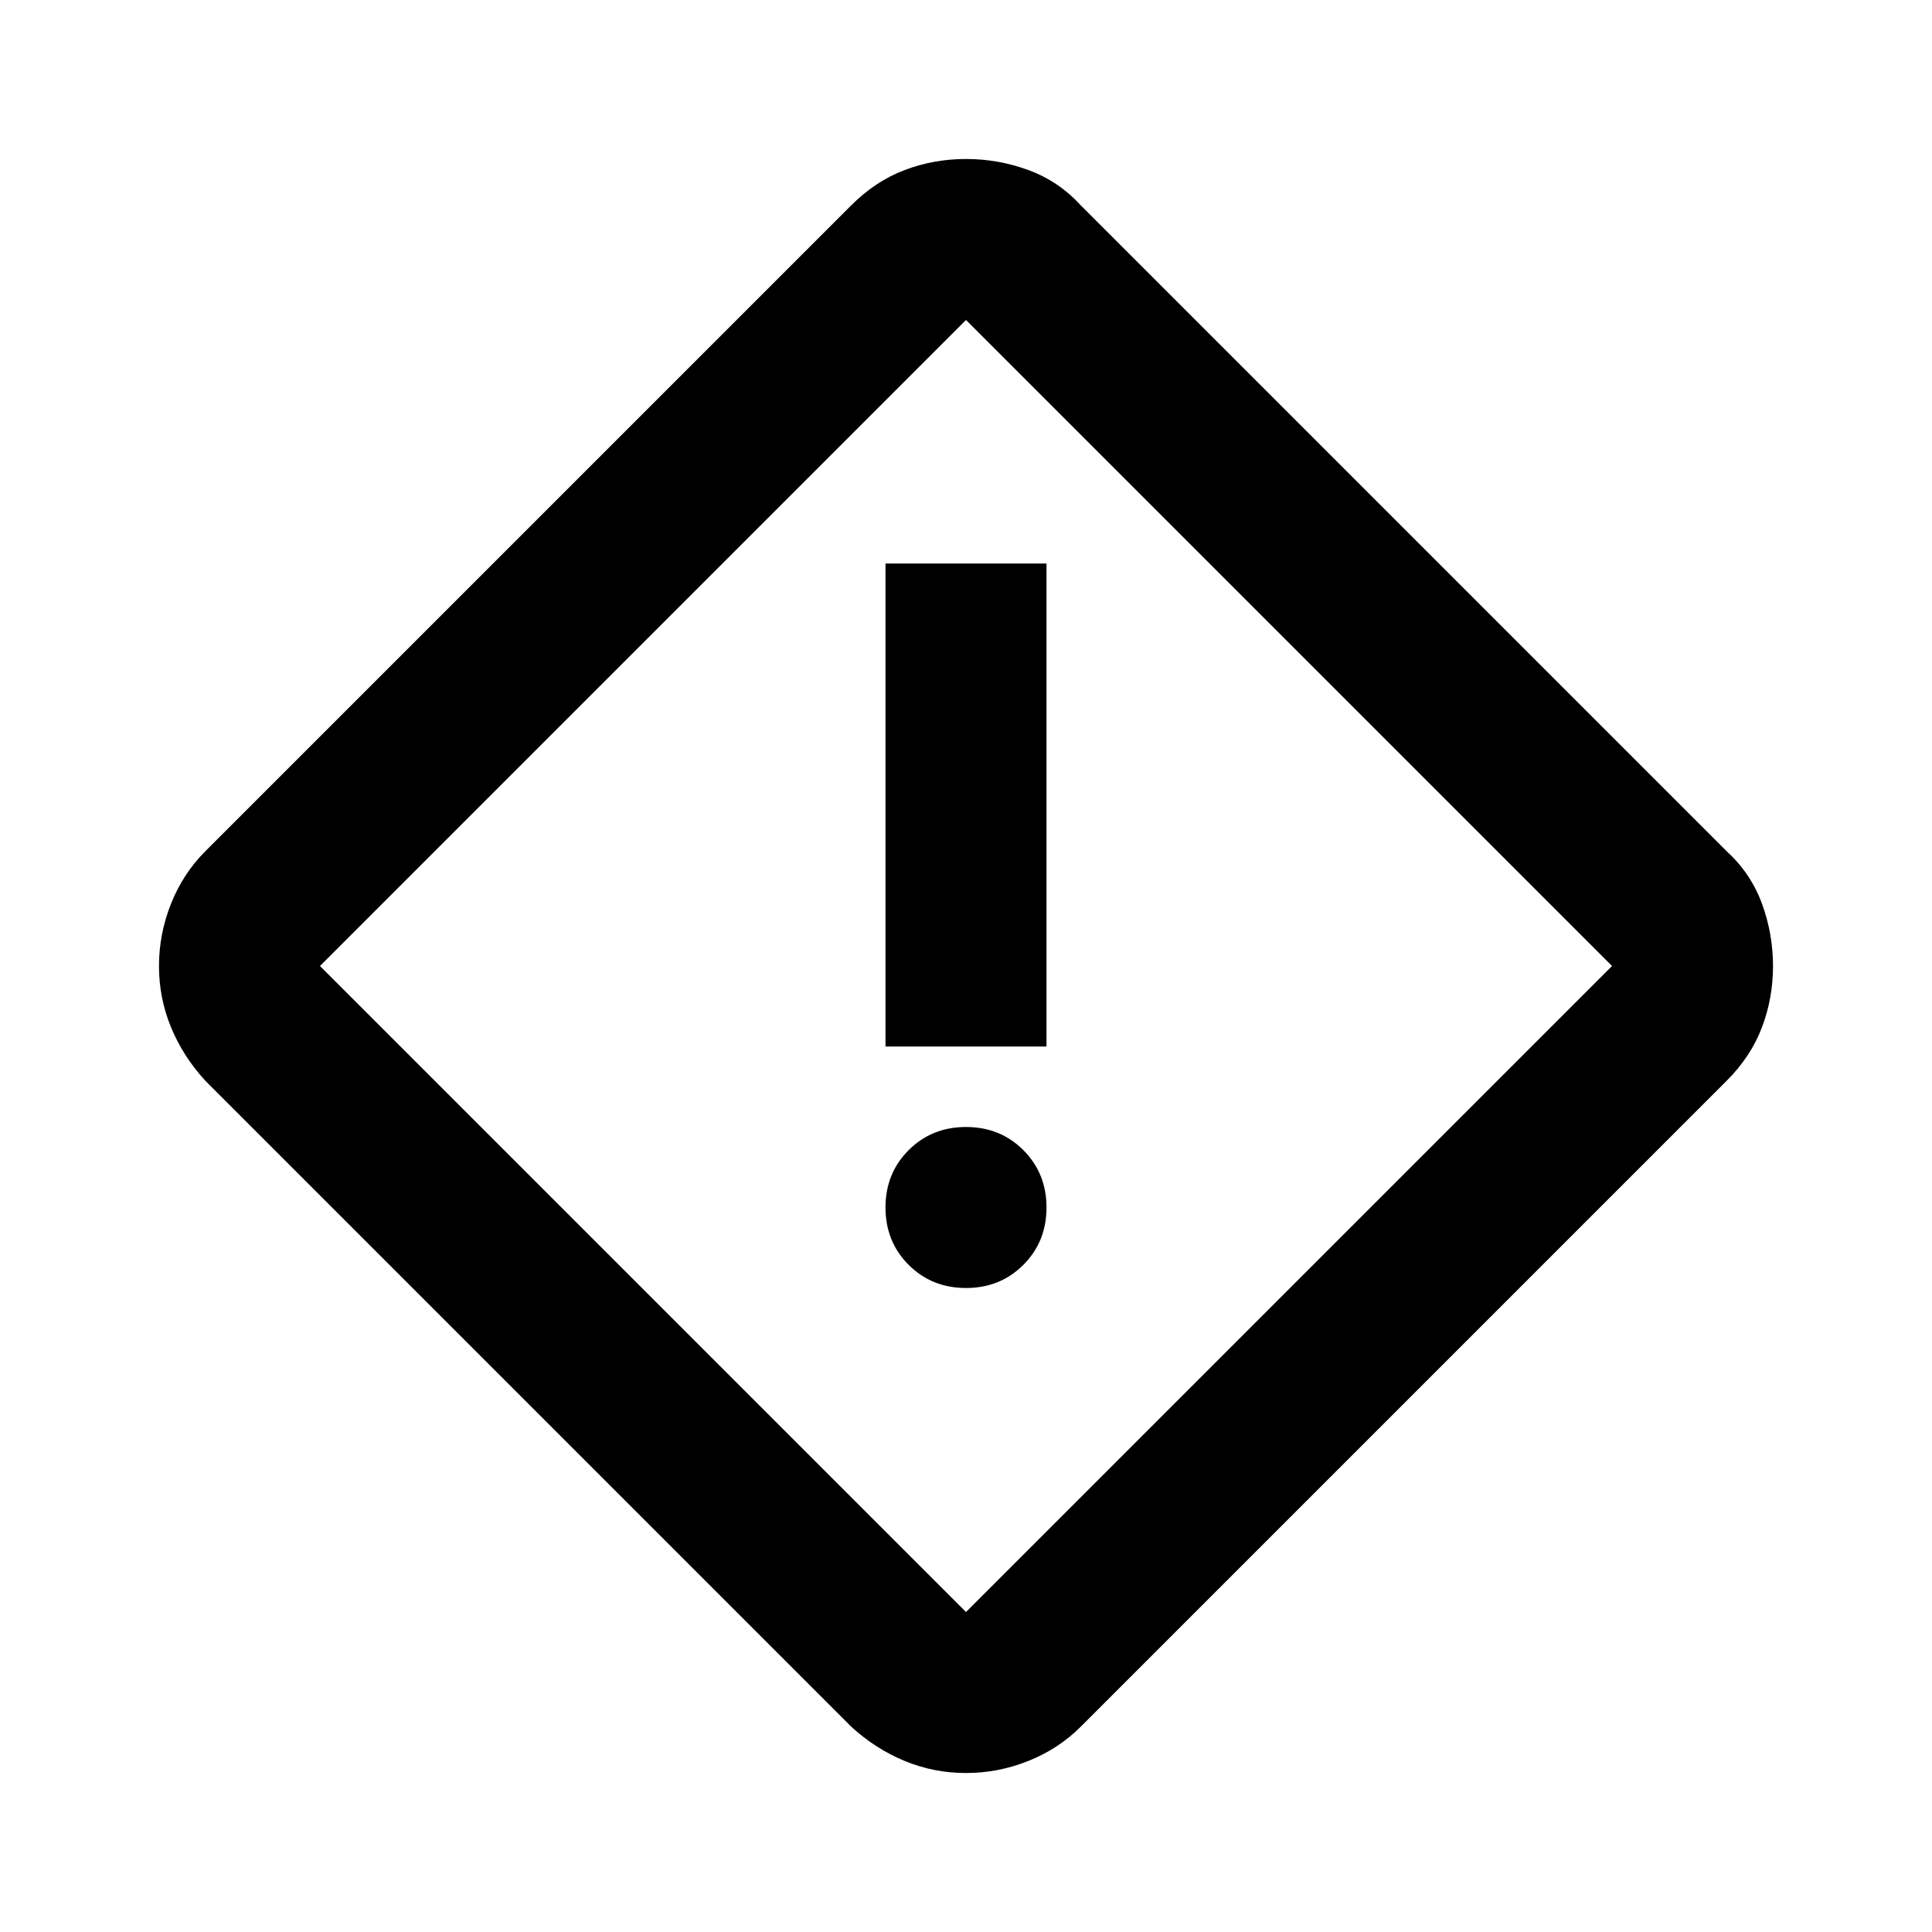
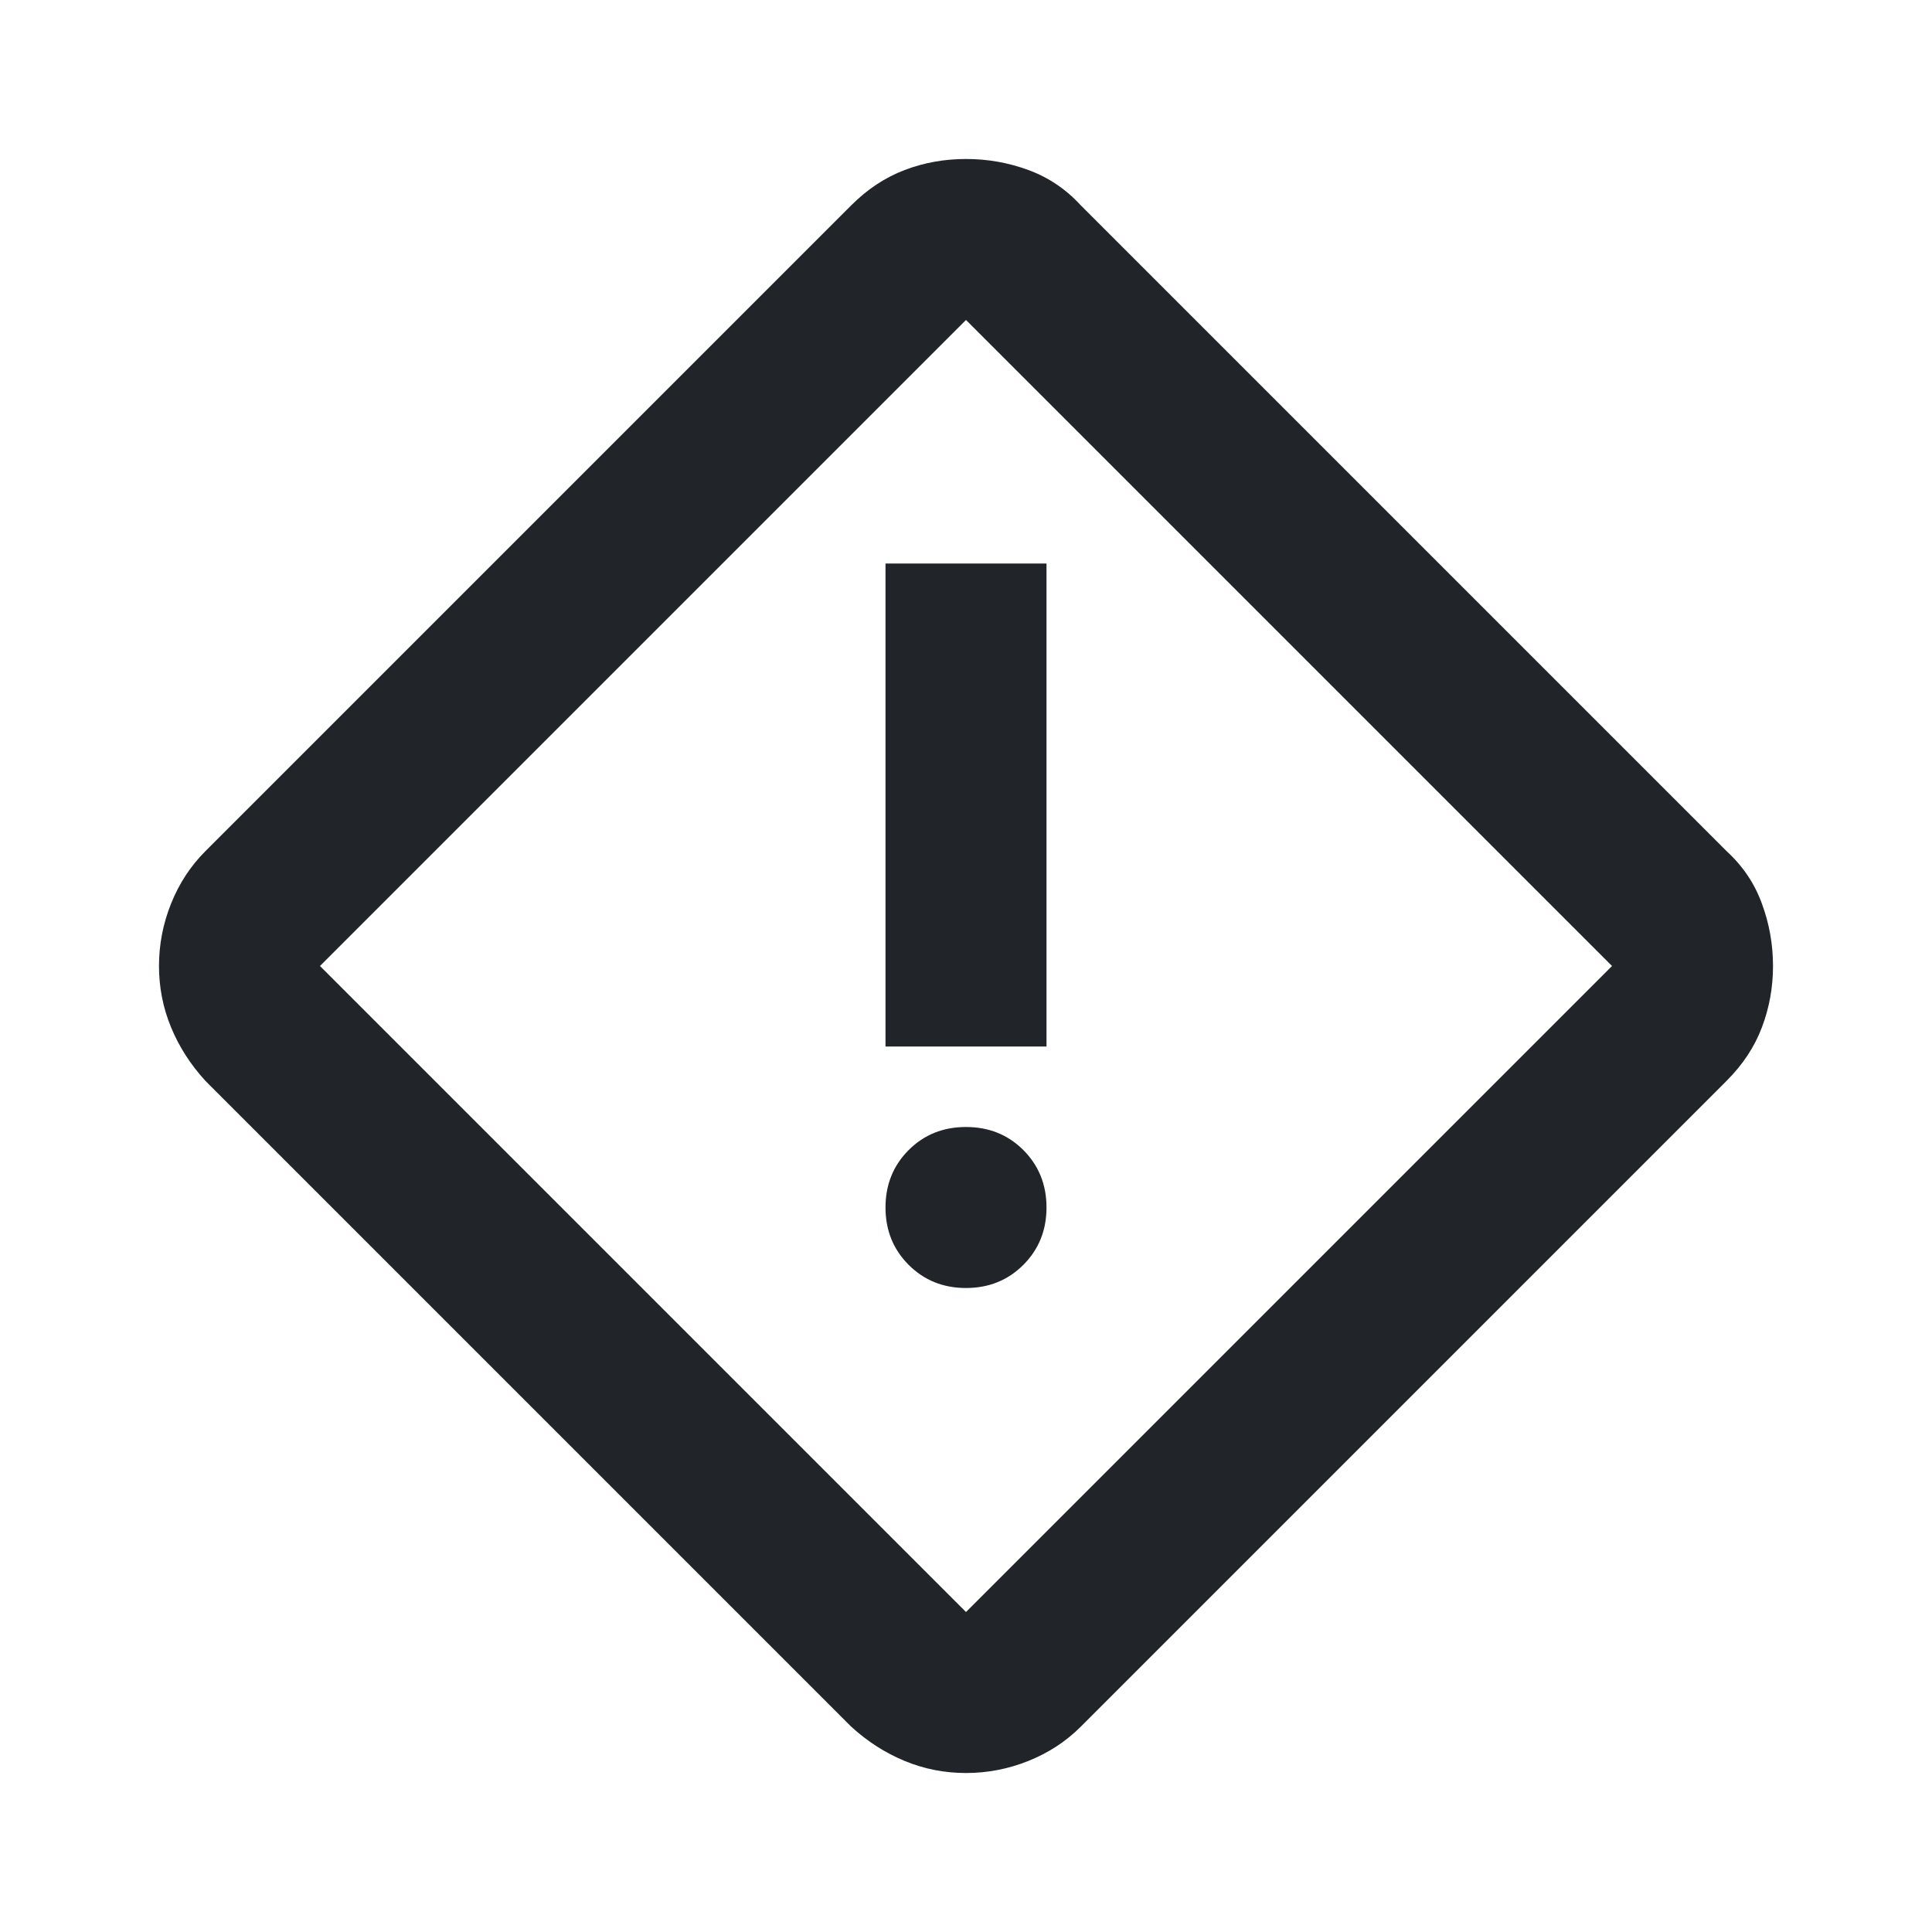
- <svg xmlns="http://www.w3.org/2000/svg" height="24" viewBox="0 -960 960 960" width="24">
-   <path d="M480-79q-16 0-30.5-6T423-102L102-423q-11-12-17-26.5T79-480q0-16 6-31t17-26l321-321q12-12 26.5-17.5T480-881q16 0 31 5.5t26 17.5l321 321q12 11 17.5 26t5.5 31q0 16-5.5 30.5T858-423L537-102q-11 11-26 17t-31 6Zm0-80 321-321-321-321-321 321 321 321Zm-40-281h80v-240h-80v240Zm40 120q17 0 28.5-11.5T520-360q0-17-11.5-28.5T480-400q-17 0-28.5 11.5T440-360q0 17 11.5 28.5T480-320Zm0-160Z" />
+ <svg xmlns="http://www.w3.org/2000/svg" width="24" height="24" viewBox="0 0 24 24" fill="none">
+   <path d="M12 22.025C11.733 22.025 11.479 21.975 11.238 21.875C10.996 21.775 10.775 21.633 10.575 21.45L2.55 13.425C2.367 13.225 2.225 13.004 2.125 12.762C2.025 12.52 1.975 12.266 1.975 12C1.975 11.733 2.025 11.475 2.125 11.225C2.225 10.975 2.367 10.758 2.55 10.575L10.575 2.55C10.775 2.35 10.996 2.204 11.238 2.112C11.479 2.02 11.733 1.975 12 1.975C12.267 1.975 12.525 2.02 12.775 2.112C13.025 2.204 13.242 2.35 13.425 2.55L21.45 10.575C21.65 10.758 21.796 10.975 21.887 11.225C21.979 11.475 22.025 11.733 22.025 12C22.025 12.266 21.979 12.52 21.887 12.762C21.796 13.004 21.65 13.225 21.45 13.425L13.425 21.45C13.242 21.633 13.025 21.775 12.775 21.875C12.525 21.975 12.267 22.025 12 22.025ZM12 20.025L20.025 12L12 3.975L3.975 12L12 20.025ZM11 13H13V7H11V13ZM12 16C12.283 16 12.521 15.904 12.713 15.712C12.904 15.52 13 15.283 13 15C13 14.716 12.904 14.479 12.713 14.287C12.521 14.095 12.283 14 12 14C11.717 14 11.479 14.095 11.287 14.287C11.096 14.479 11 14.716 11 15C11 15.283 11.096 15.52 11.287 15.712C11.479 15.904 11.717 16 12 16Z" fill="#212529" />
</svg>
